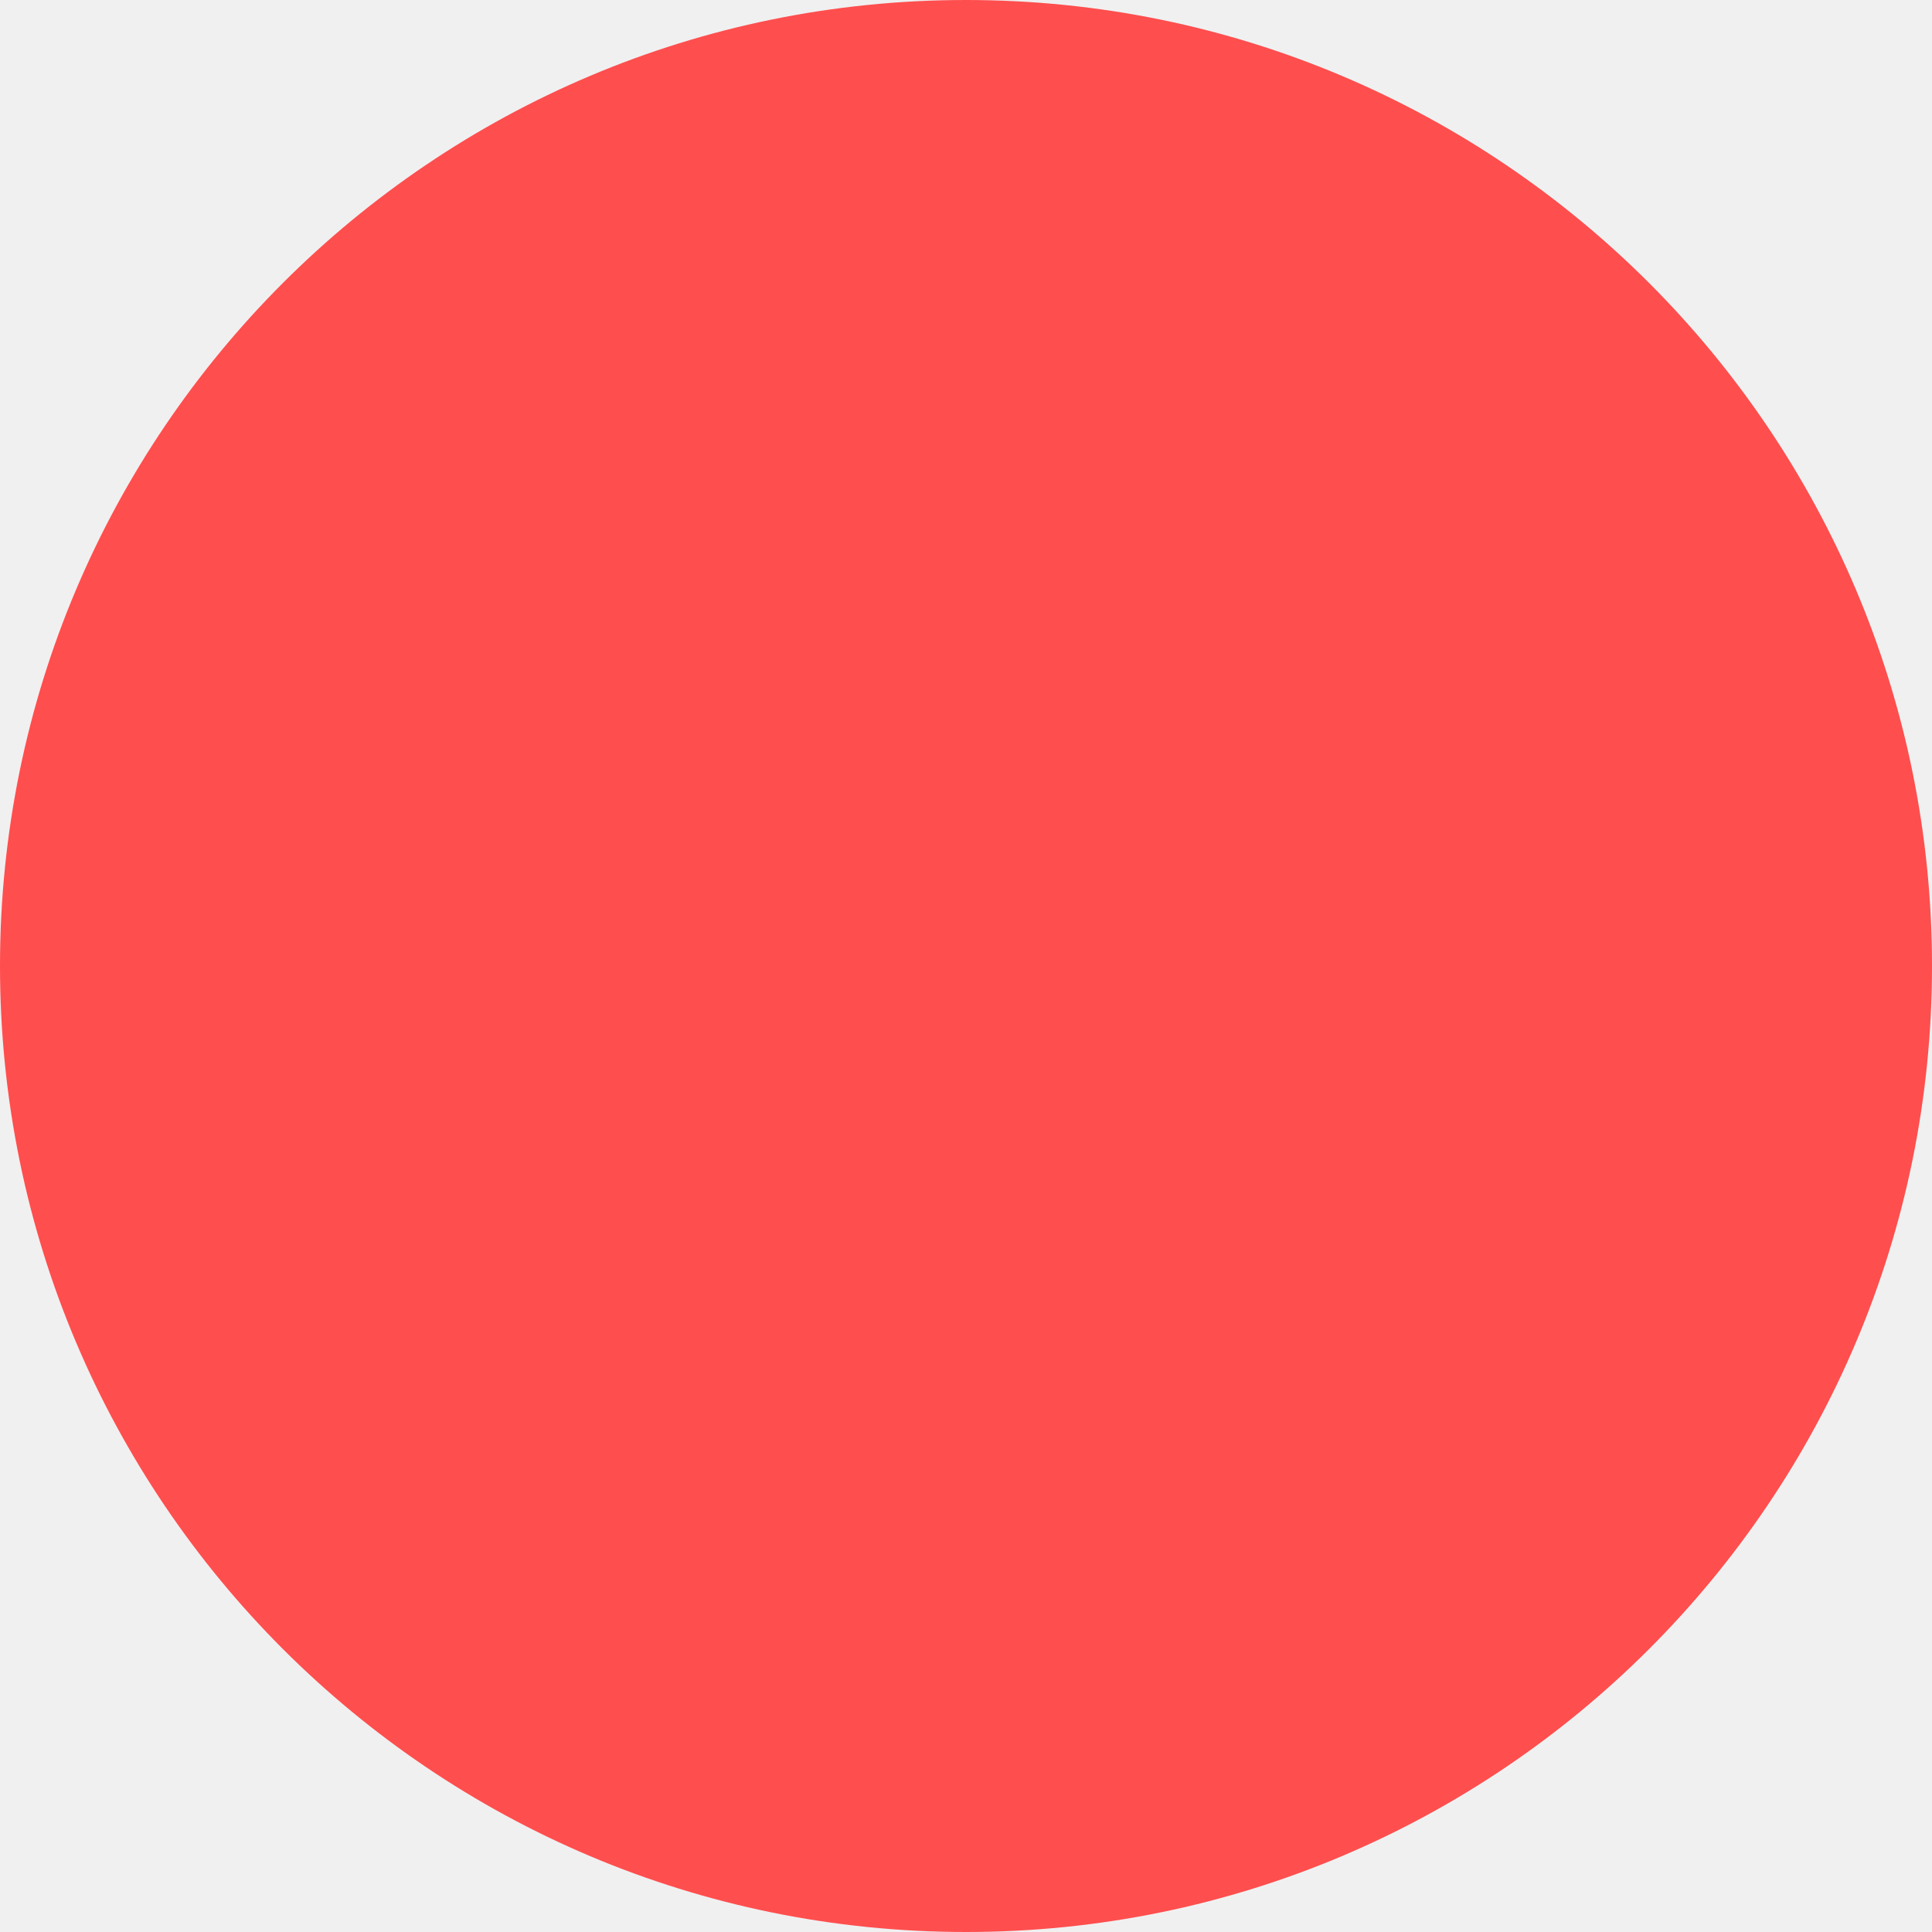
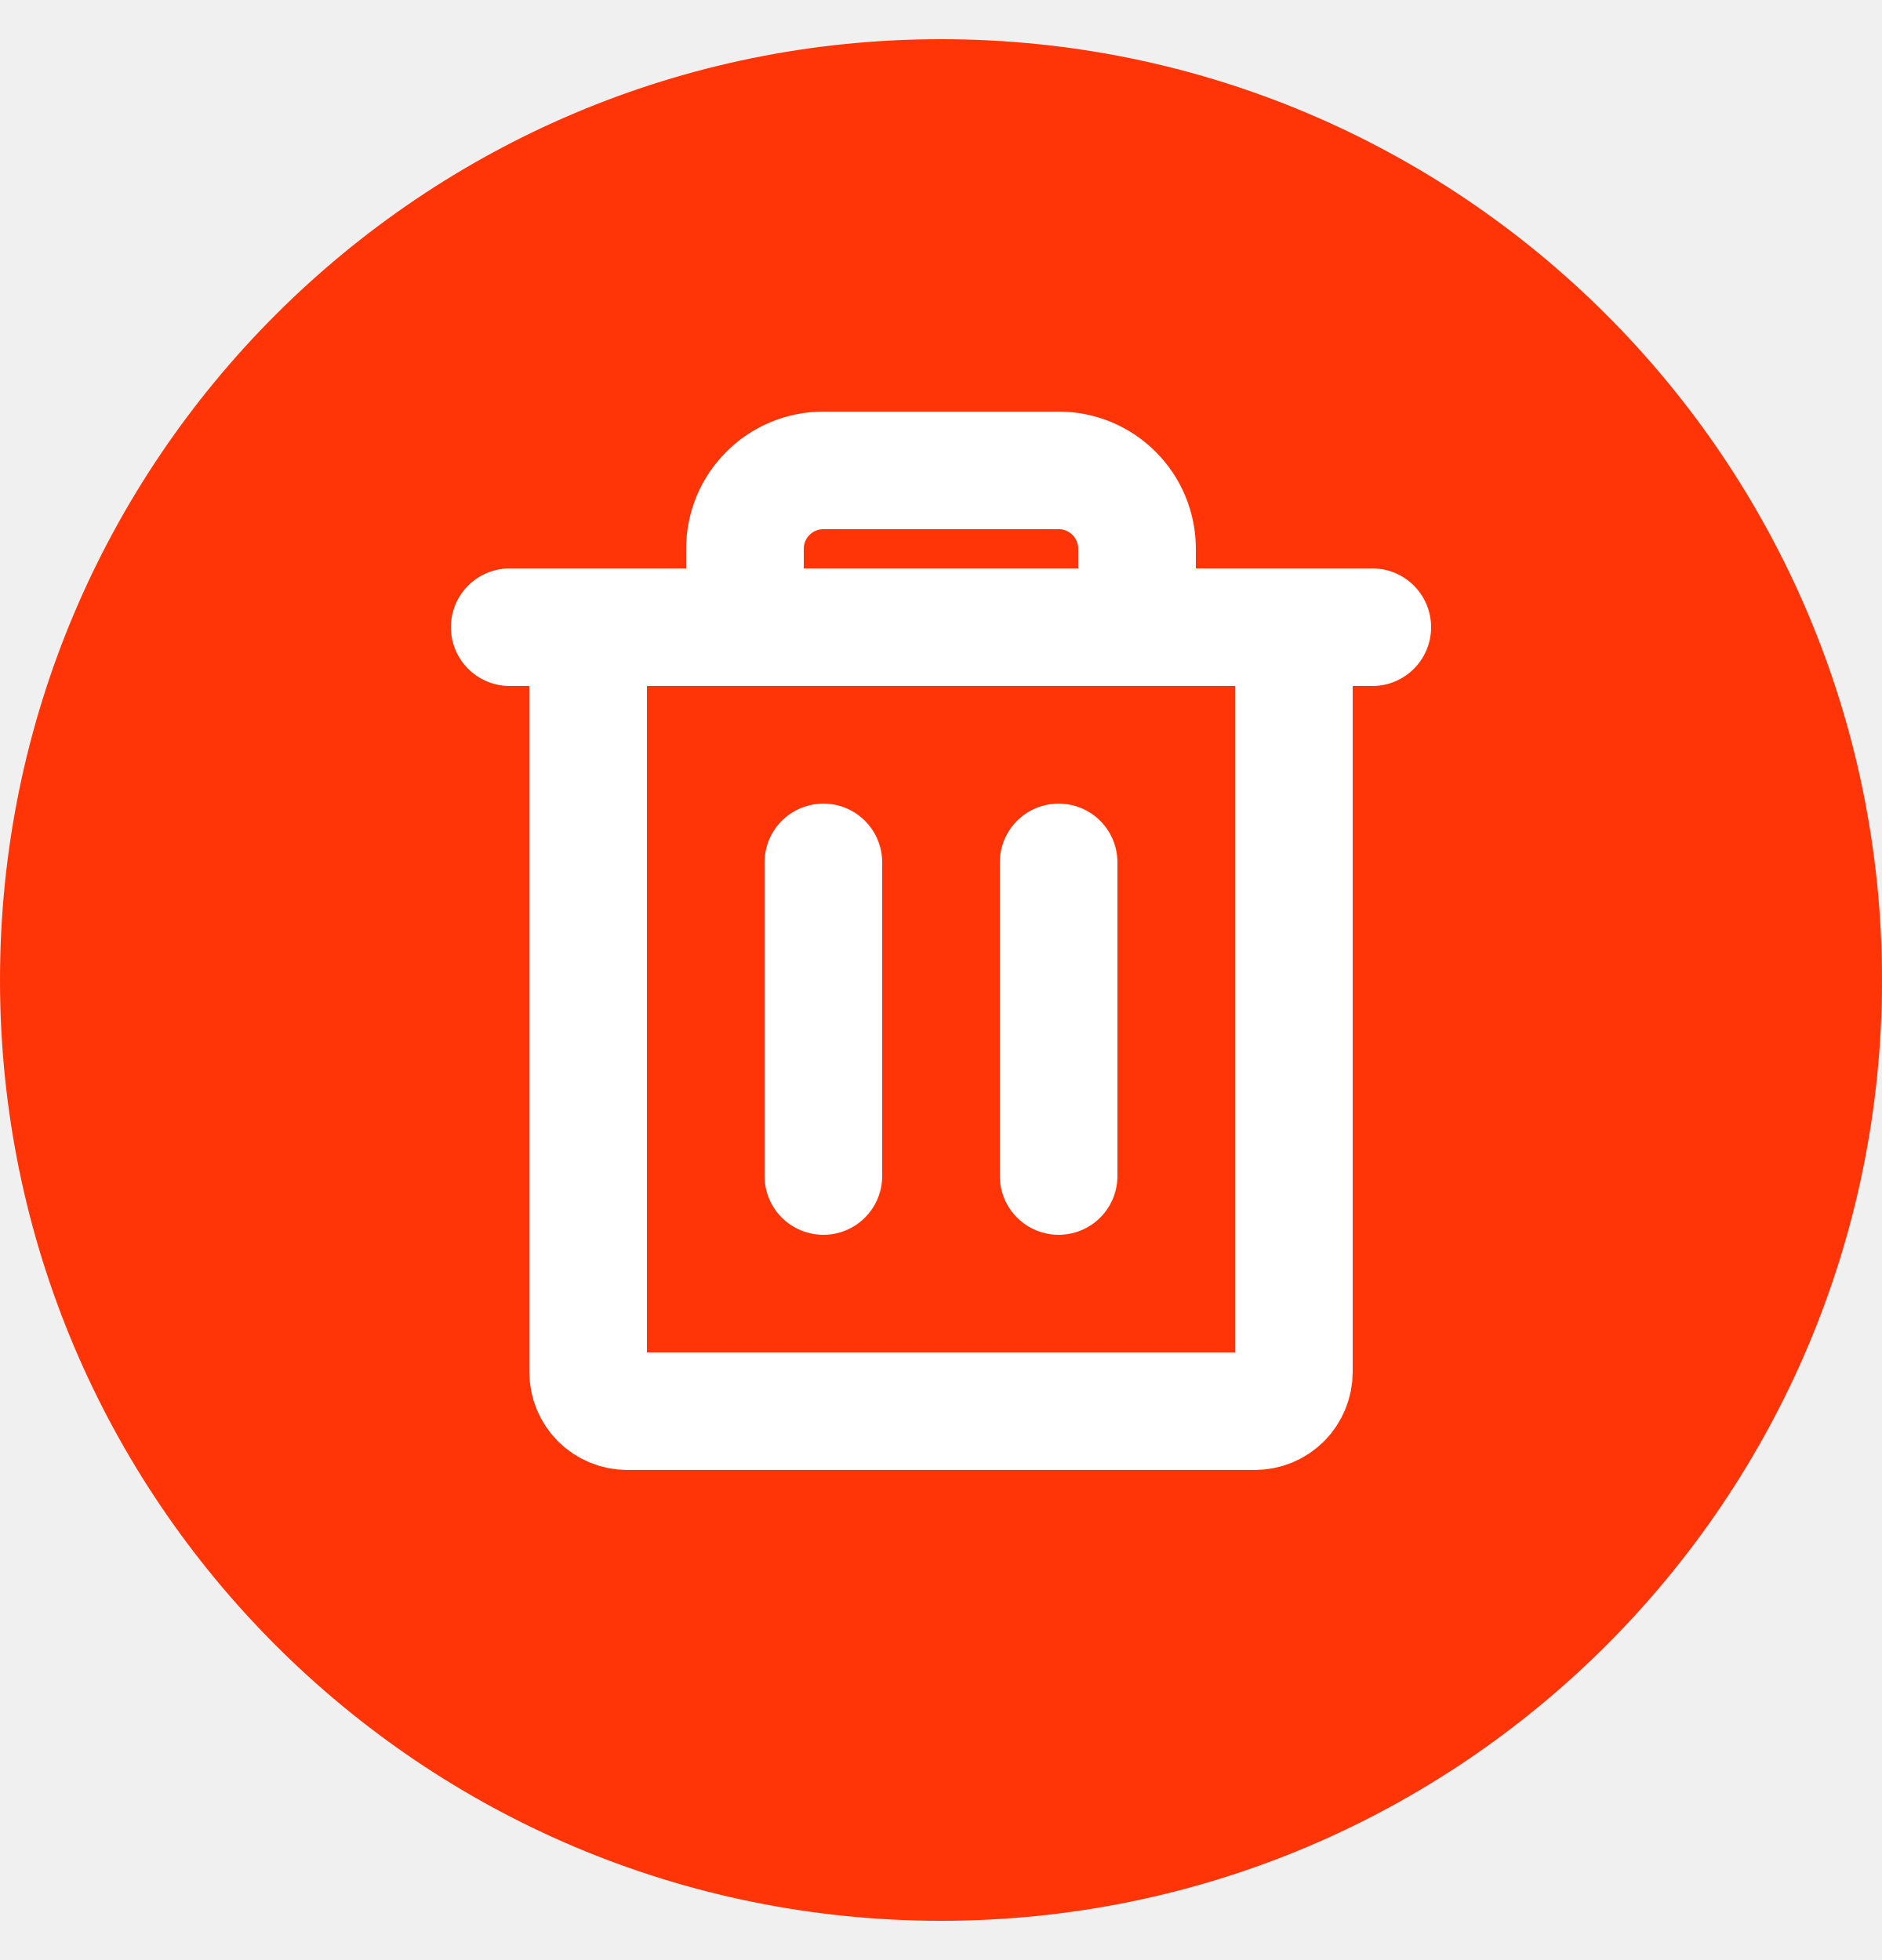
- <svg xmlns="http://www.w3.org/2000/svg" width="24" height="24" viewBox="0 0 24 24" fill="none">
-   <circle cx="12" cy="12" r="12" fill="#FF4E4E" />
-   <path d="M17.5 7.5H6.5" stroke="#FF4E4E" stroke-width="1.5" stroke-linecap="round" stroke-linejoin="round" />
-   <path d="M10.5 10.5V14.5" stroke="#FF4E4E" stroke-width="1.5" stroke-linecap="round" stroke-linejoin="round" />
-   <path d="M13.5 10.5V14.5" stroke="#FF4E4E" stroke-width="1.5" stroke-linecap="round" stroke-linejoin="round" />
-   <path d="M16.5 7.5V17C16.5 17.133 16.447 17.26 16.354 17.354C16.26 17.447 16.133 17.5 16 17.5H8C7.867 17.5 7.74 17.447 7.646 17.354C7.553 17.26 7.5 17.133 7.5 17V7.5" stroke="#FF4E4E" stroke-width="1.5" stroke-linecap="round" stroke-linejoin="round" />
-   <path d="M14.5 7.5V6.5C14.5 6.235 14.395 5.98 14.207 5.793C14.02 5.605 13.765 5.5 13.5 5.5H10.5C10.235 5.5 9.98 5.605 9.793 5.793C9.605 5.98 9.5 6.235 9.5 6.5V7.5" stroke="#FF4E4E" stroke-width="1.5" stroke-linecap="round" stroke-linejoin="round" />
+ <svg xmlns="http://www.w3.org/2000/svg" width="24" height="25" viewBox="0 0 24 25" fill="none">
+   <circle cx="12" cy="12.5" r="12" fill="#FF3508" />
+   <path d="M17.5 8H6.5" stroke="white" stroke-width="1.5" stroke-linecap="round" stroke-linejoin="round" />
+   <path d="M10.5 11V15" stroke="white" stroke-width="1.5" stroke-linecap="round" stroke-linejoin="round" />
+   <path d="M13.5 11V15" stroke="white" stroke-width="1.5" stroke-linecap="round" stroke-linejoin="round" />
+   <path d="M16.5 8V17.5C16.5 17.633 16.447 17.76 16.354 17.854C16.26 17.947 16.133 18 16 18H8C7.867 18 7.74 17.947 7.646 17.854C7.553 17.76 7.5 17.633 7.5 17.5V8" stroke="white" stroke-width="1.5" stroke-linecap="round" stroke-linejoin="round" />
+   <path d="M14.5 8V7C14.5 6.735 14.395 6.48 14.207 6.293C14.02 6.105 13.765 6 13.5 6H10.5C10.235 6 9.98 6.105 9.793 6.293C9.605 6.48 9.5 6.735 9.5 7V8" stroke="white" stroke-width="1.5" stroke-linecap="round" stroke-linejoin="round" />
</svg>
